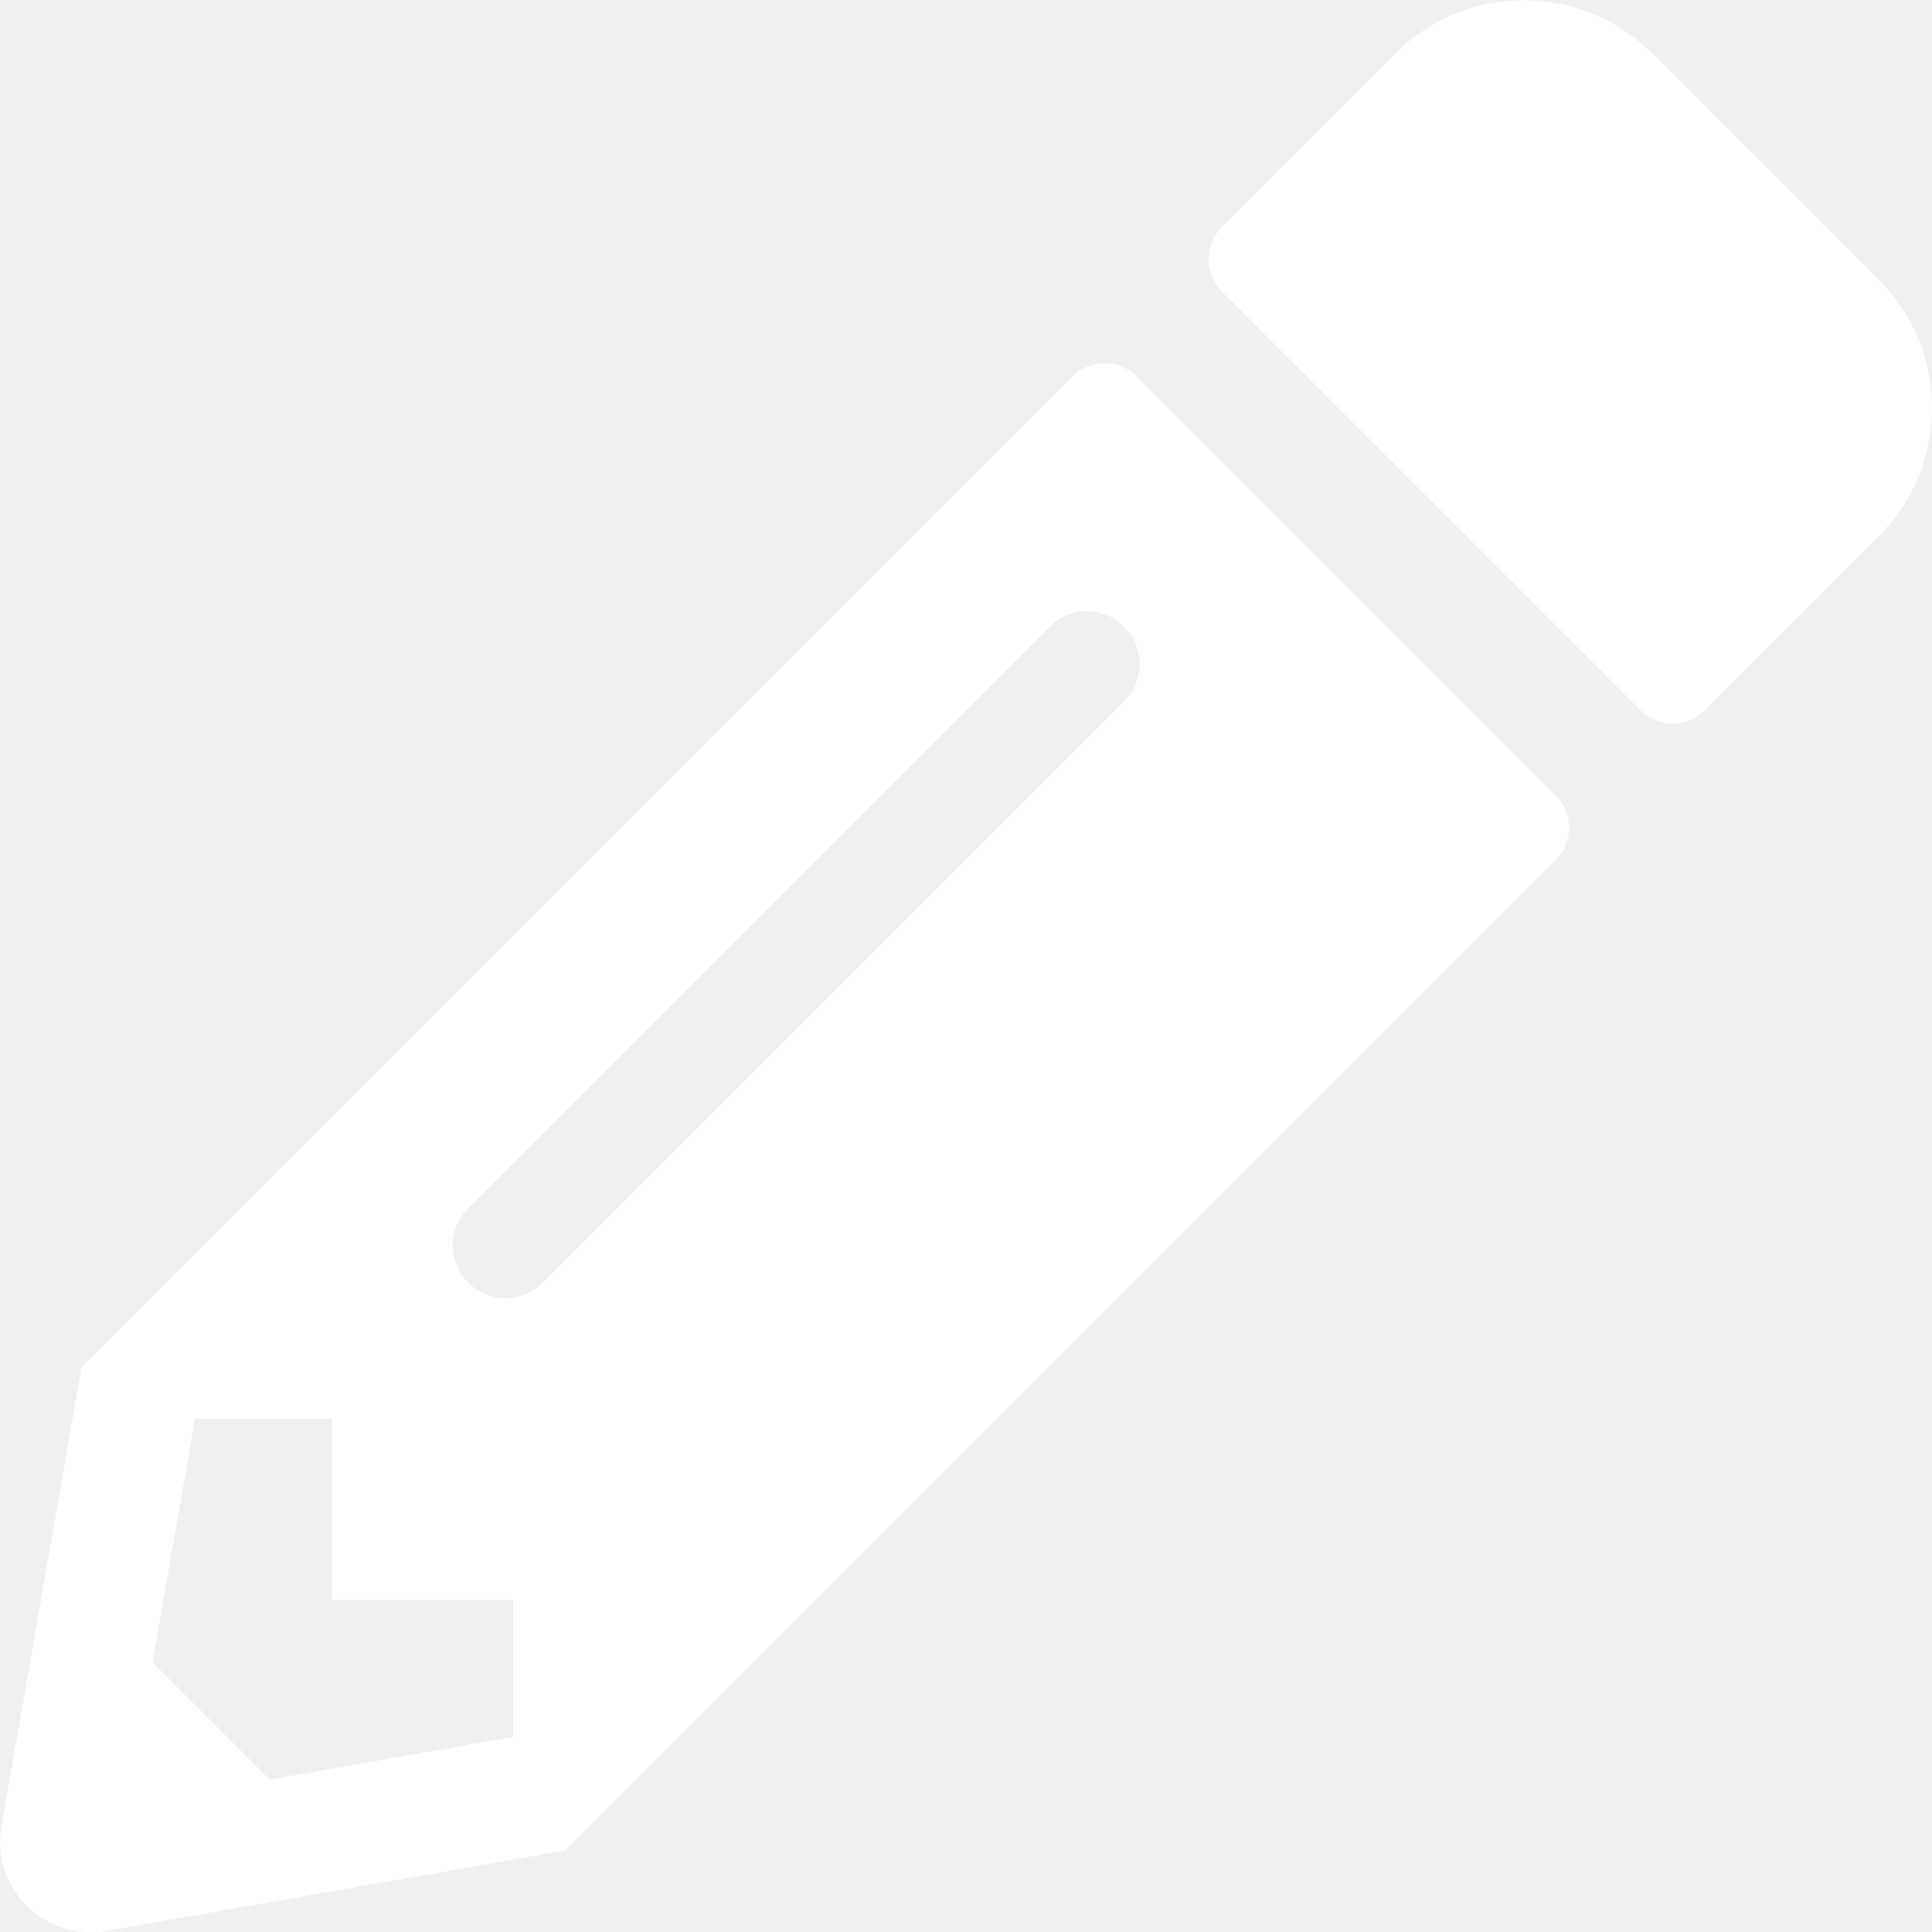
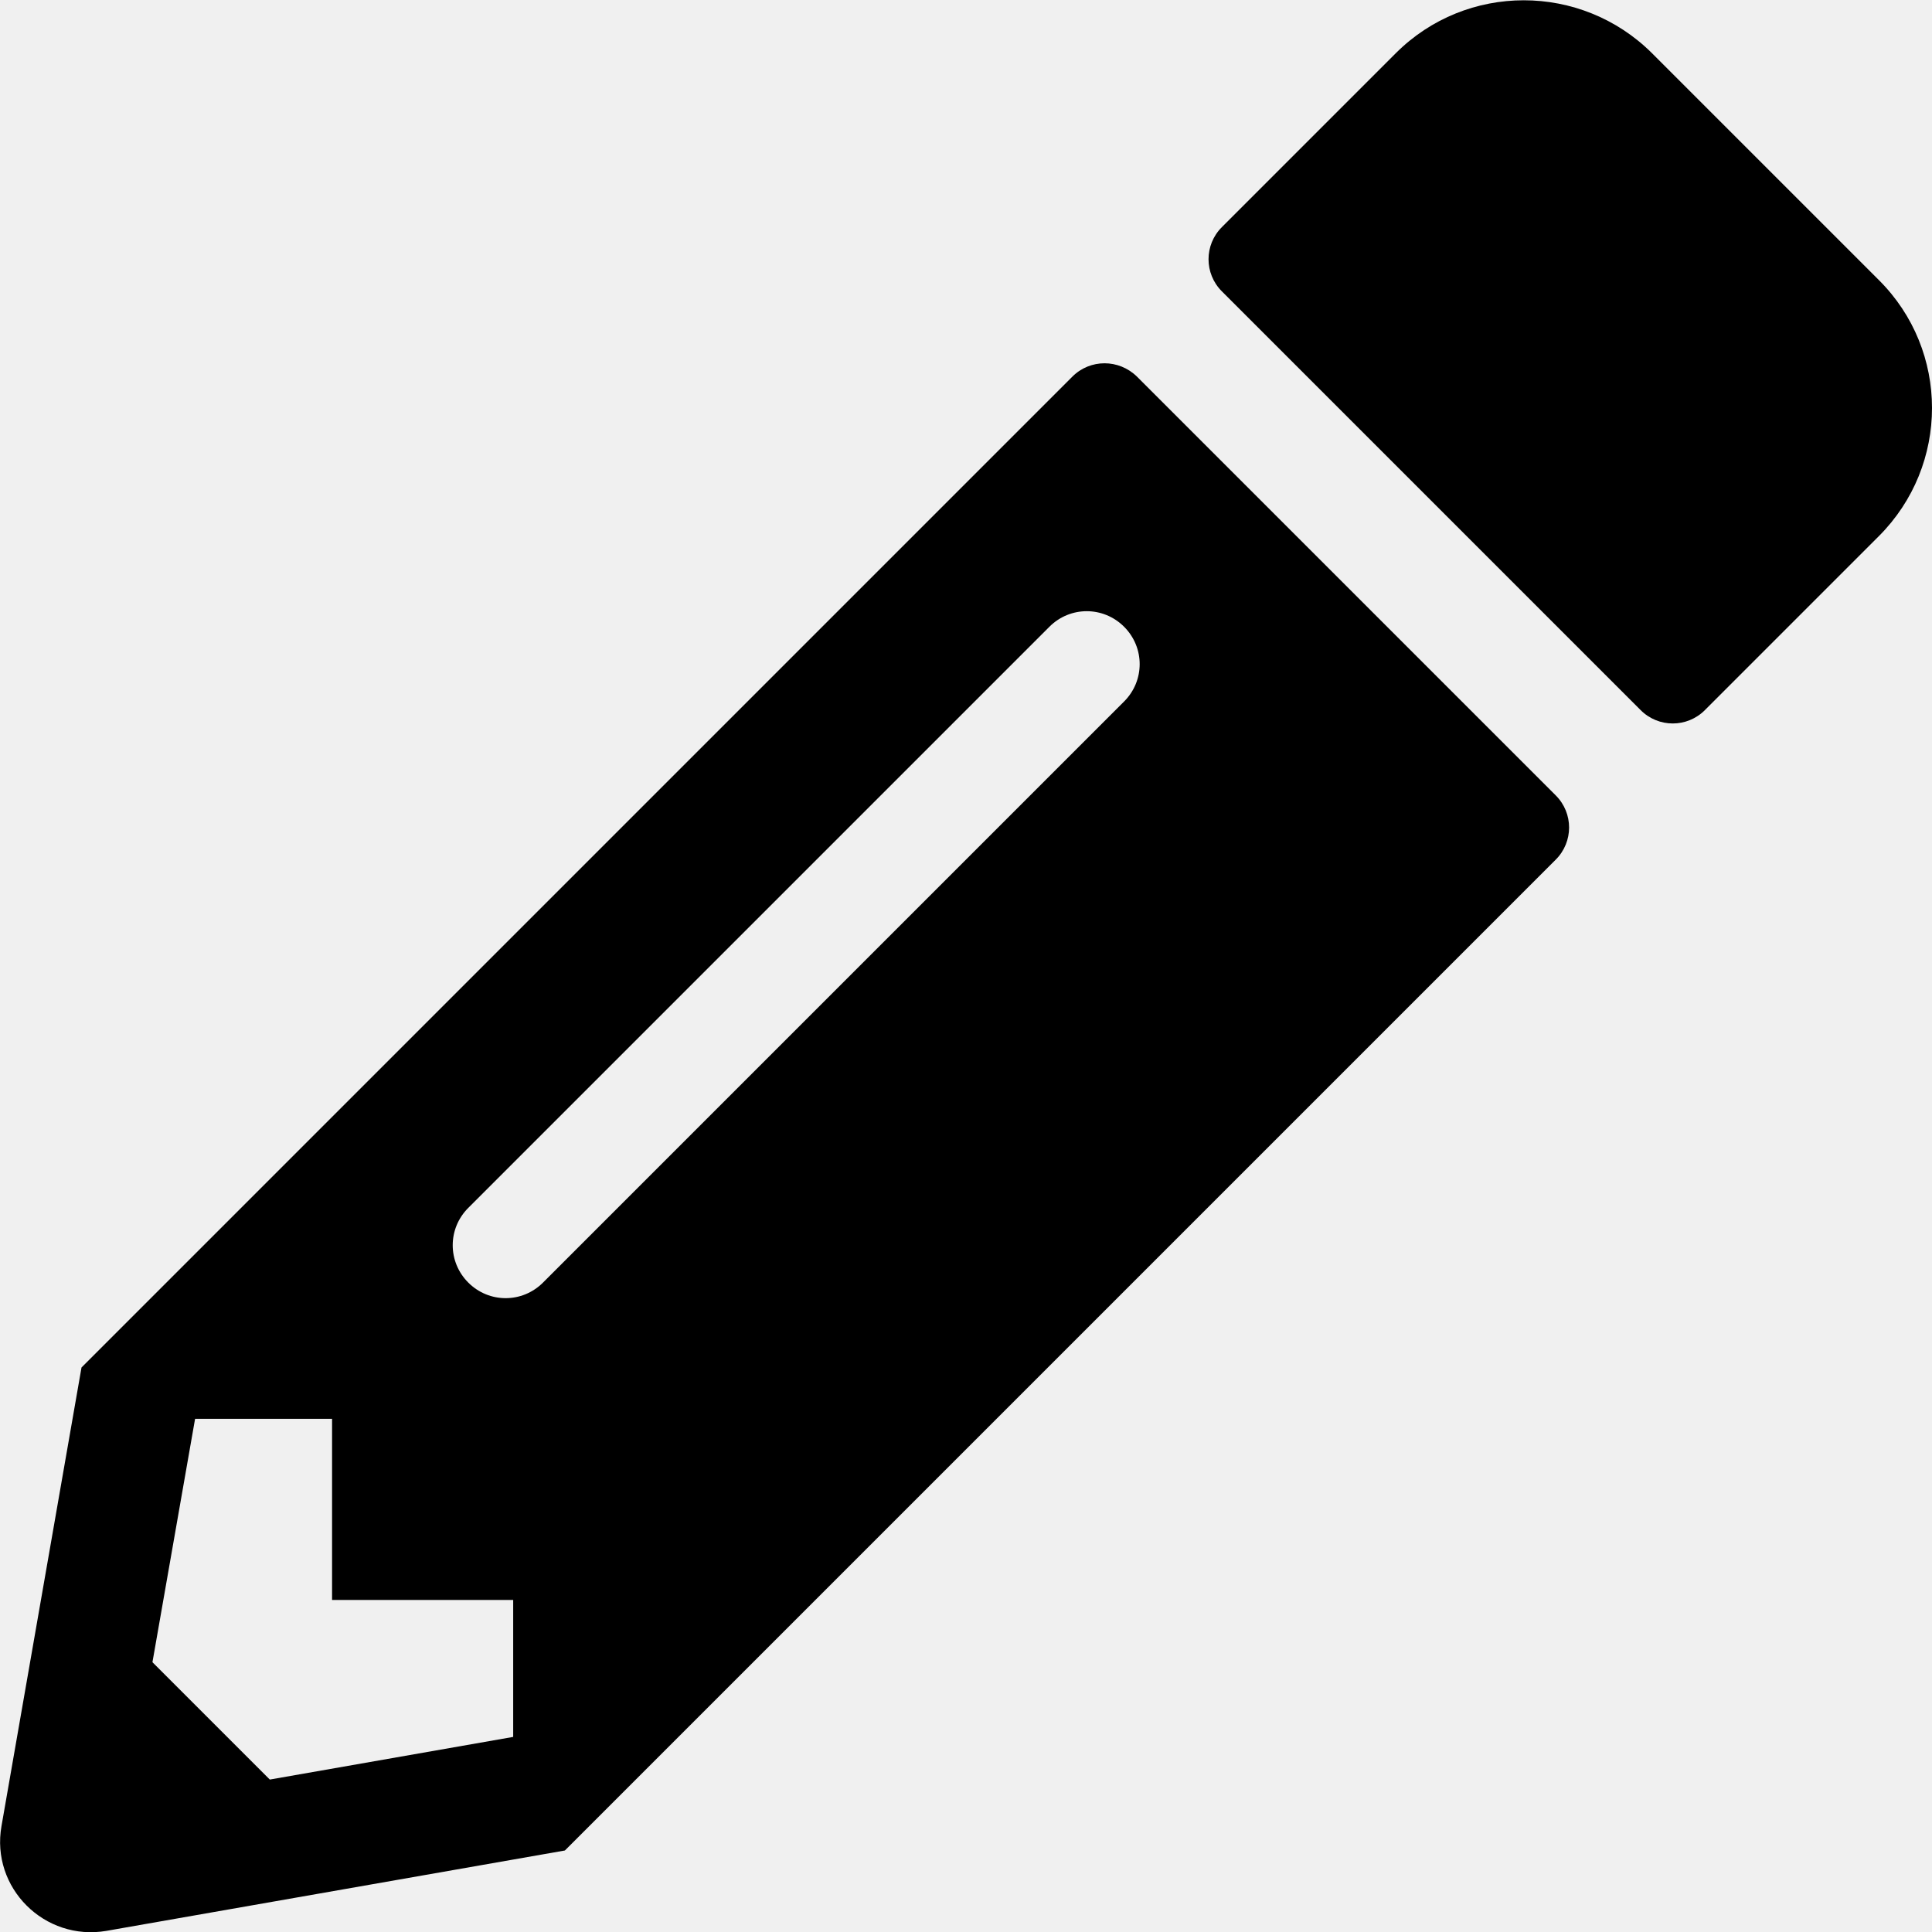
<svg xmlns="http://www.w3.org/2000/svg" aria-hidden="true" focusable="false" data-prefix="fas" data-icon="pencil-alt" class="svg-inline--fa fa-pencil-alt fa-w-16" role="img" viewBox="0 0 512 512">
-   <path fill="#FFF" d="M497.9 142.1l-46.1 46.1c-4.7 4.7-12.3 4.7-17 0l-111-111c-4.7-4.7-4.7-12.3 0-17l46.1-46.1c18.7-18.7 49.1-18.7 67.9 0l60.1 60.1c18.8 18.7 18.8 49.1 0 67.9zM284.2 99.8L21.6 362.4.4 483.9c-2.9 16.4 11.4 30.6 27.8 27.8l121.5-21.3 262.6-262.6c4.7-4.7 4.7-12.3 0-17l-111-111c-4.8-4.7-12.4-4.7-17.1 0zM124.1 339.9c-5.5-5.5-5.5-14.3 0-19.8l154-154c5.5-5.5 14.3-5.5 19.8 0s5.5 14.3 0 19.8l-154 154c-5.5 5.5-14.3 5.5-19.8 0zM88 424h48v36.3l-64.5 11.3-31.1-31.1L51.7 376H88v48z" />
+   <path fill="#000" d="M497.9 142.1l-46.1 46.1c-4.7 4.7-12.3 4.7-17 0l-111-111c-4.7-4.7-4.7-12.3 0-17l46.1-46.1c18.7-18.7 49.1-18.7 67.9 0l60.1 60.1c18.8 18.7 18.8 49.1 0 67.9zM284.2 99.8L21.6 362.4.4 483.9c-2.9 16.4 11.4 30.6 27.8 27.8l121.5-21.3 262.6-262.6c4.7-4.7 4.7-12.3 0-17l-111-111c-4.8-4.7-12.4-4.7-17.1 0zM124.1 339.9c-5.5-5.5-5.5-14.3 0-19.8l154-154c5.5-5.5 14.3-5.5 19.8 0s5.5 14.3 0 19.8l-154 154c-5.5 5.5-14.3 5.5-19.8 0zM88 424h48v36.3l-64.5 11.3-31.1-31.1L51.7 376H88v48z" />
</svg>
